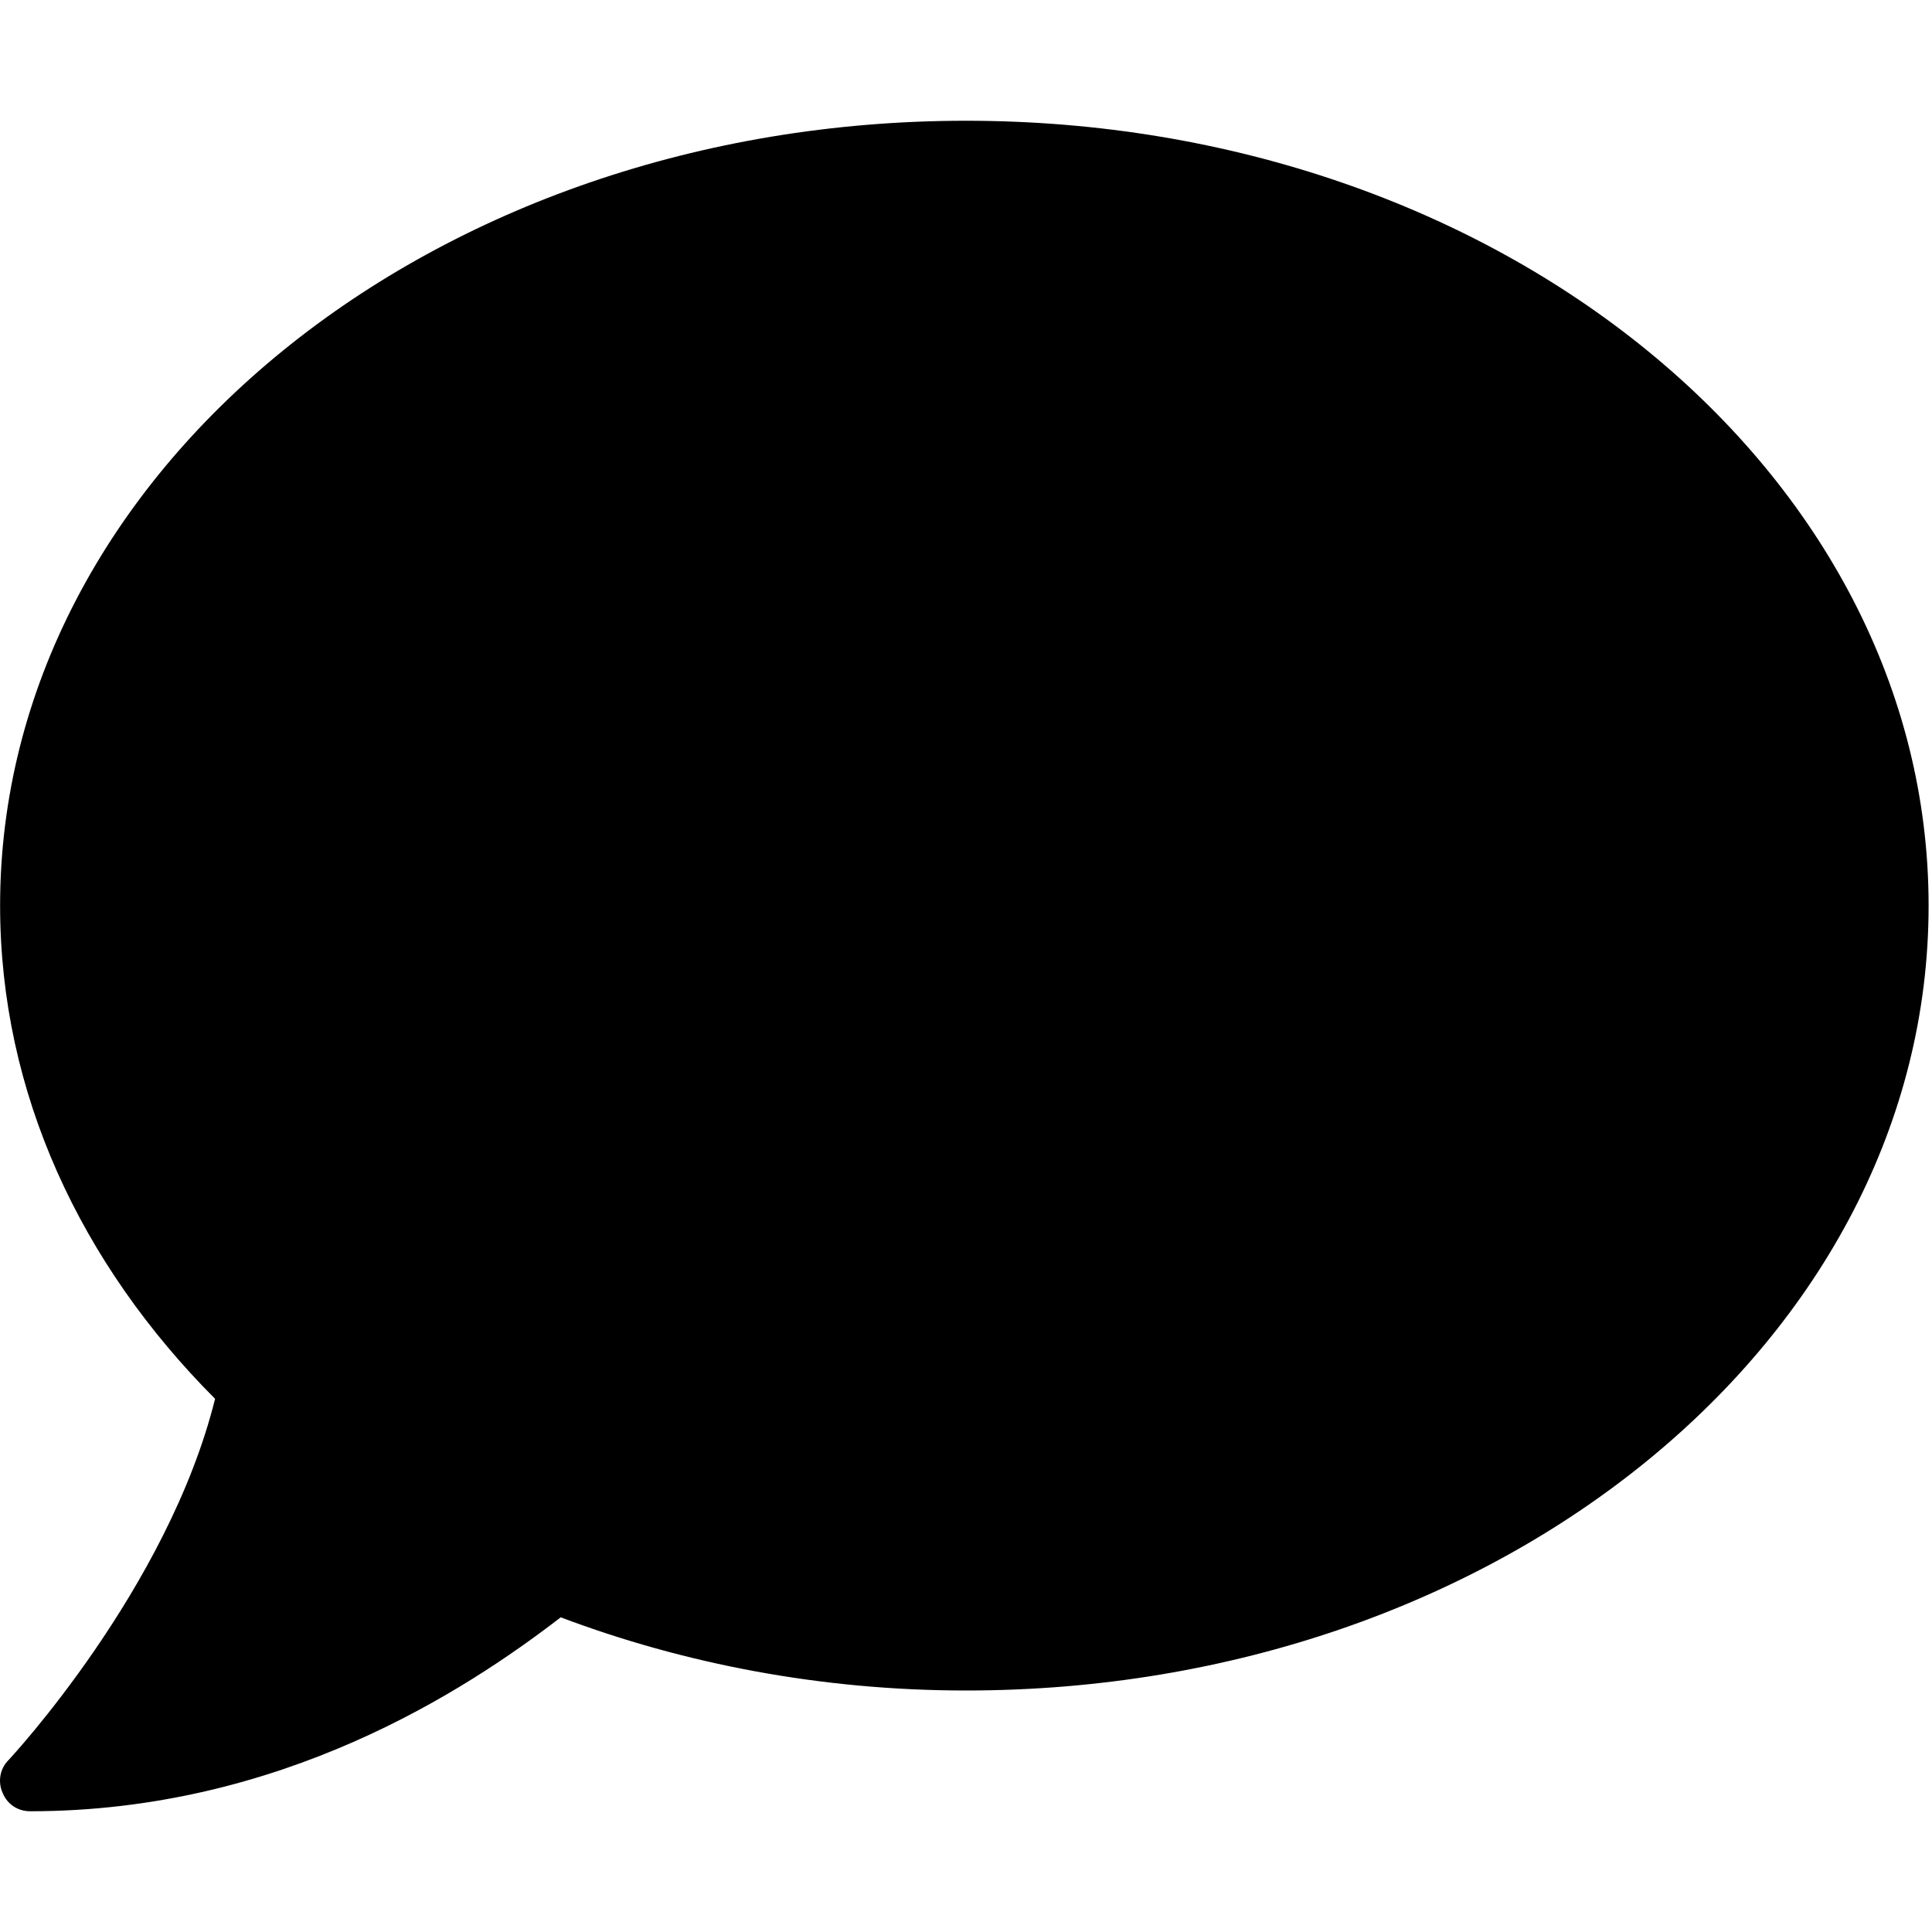
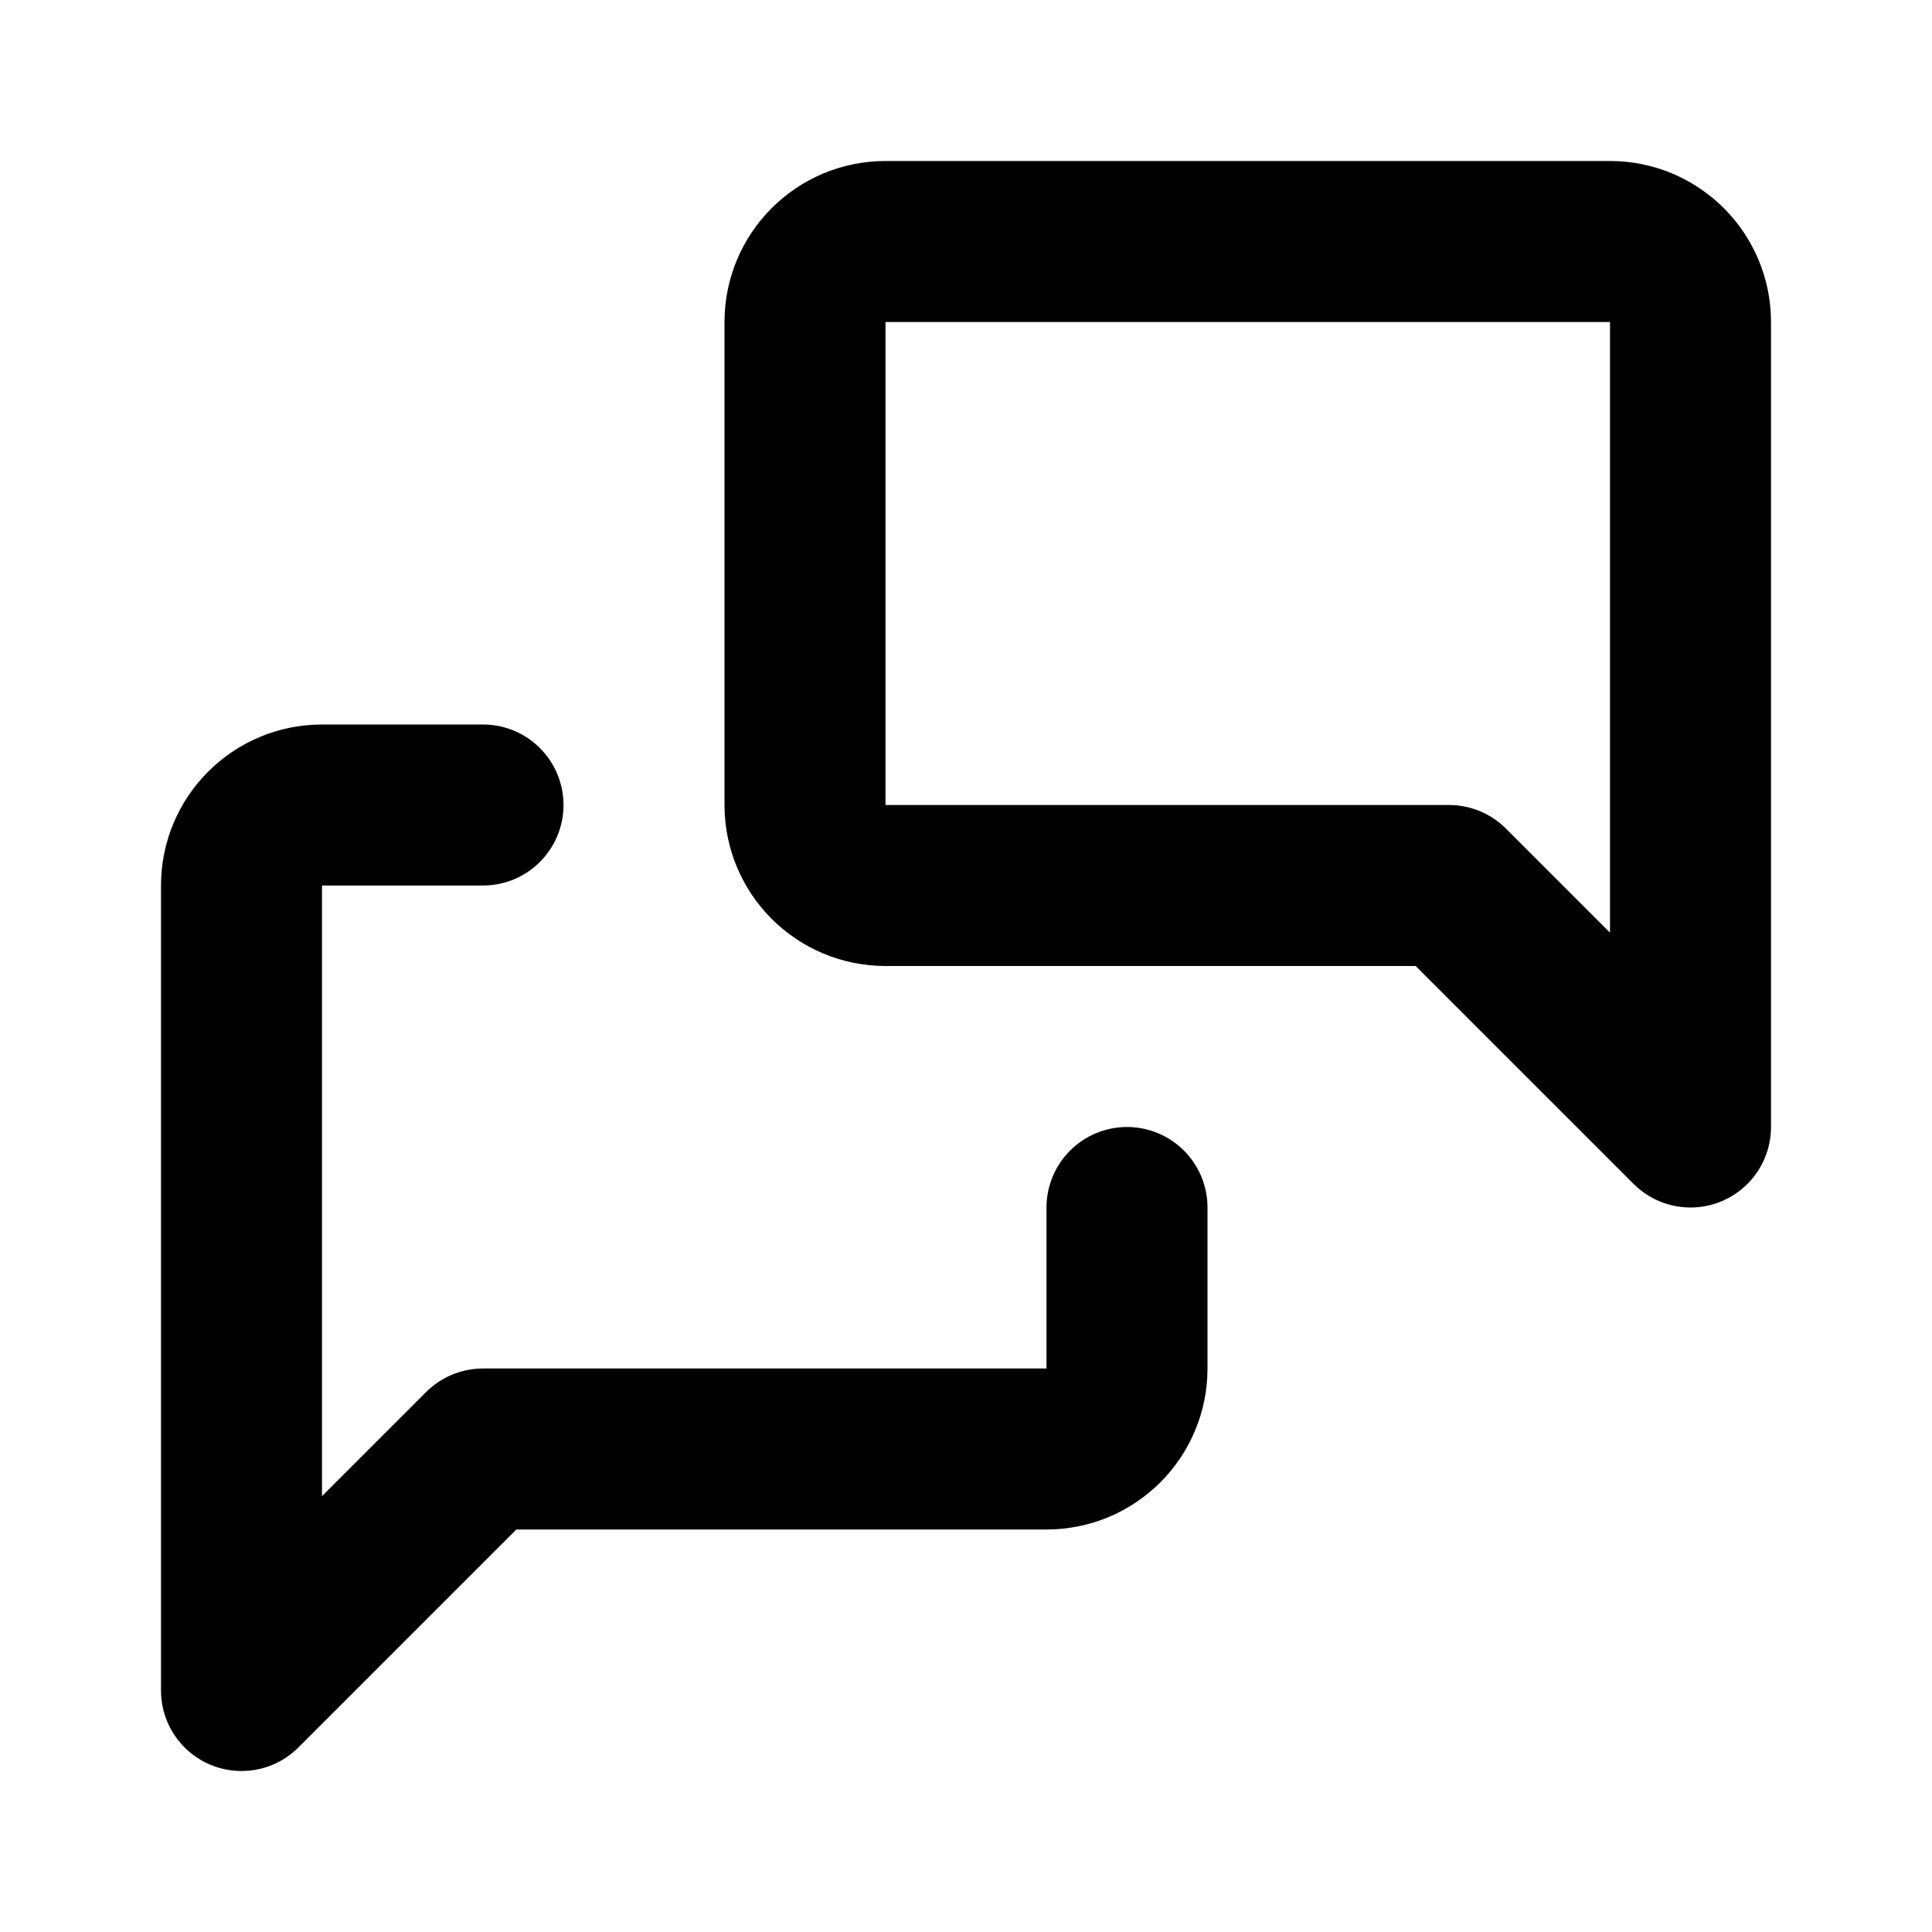
- <svg xmlns="http://www.w3.org/2000/svg" viewBox="0 0 512 512">
-   <path d="M256 32C114.6 32 .027 125.1 .027 240c0 49.63 21.35 94.98 56.97 130.7c-12.5 50.37-54.27 95.27-54.77 95.77c-2.25 2.25-2.875 5.734-1.5 8.734C1.979 478.2 4.75 480 8 480c66.25 0 115.1-31.76 140.6-51.39C181.2 440.9 217.6 448 256 448c141.4 0 255.1-93.13 255.1-208S397.4 32 256 32z" />
+ <svg xmlns="http://www.w3.org/2000/svg" class="icon icon-tabler icon-tabler-messages" width="24" height="24" viewBox="0 0 24 24" stroke-width="2" stroke="currentColor" fill="none" stroke-linecap="round" stroke-linejoin="round">
+   <path stroke="none" d="M0 0h24v24H0z" />
+   <path d="M21 14l-3 -3h-7a1 1 0 0 1 -1 -1v-6a1 1 0 0 1 1 -1h9a1 1 0 0 1 1 1v10" />
+   <path d="M14 15v2a1 1 0 0 1 -1 1h-7l-3 3v-10a1 1 0 0 1 1 -1h2" />
</svg>
